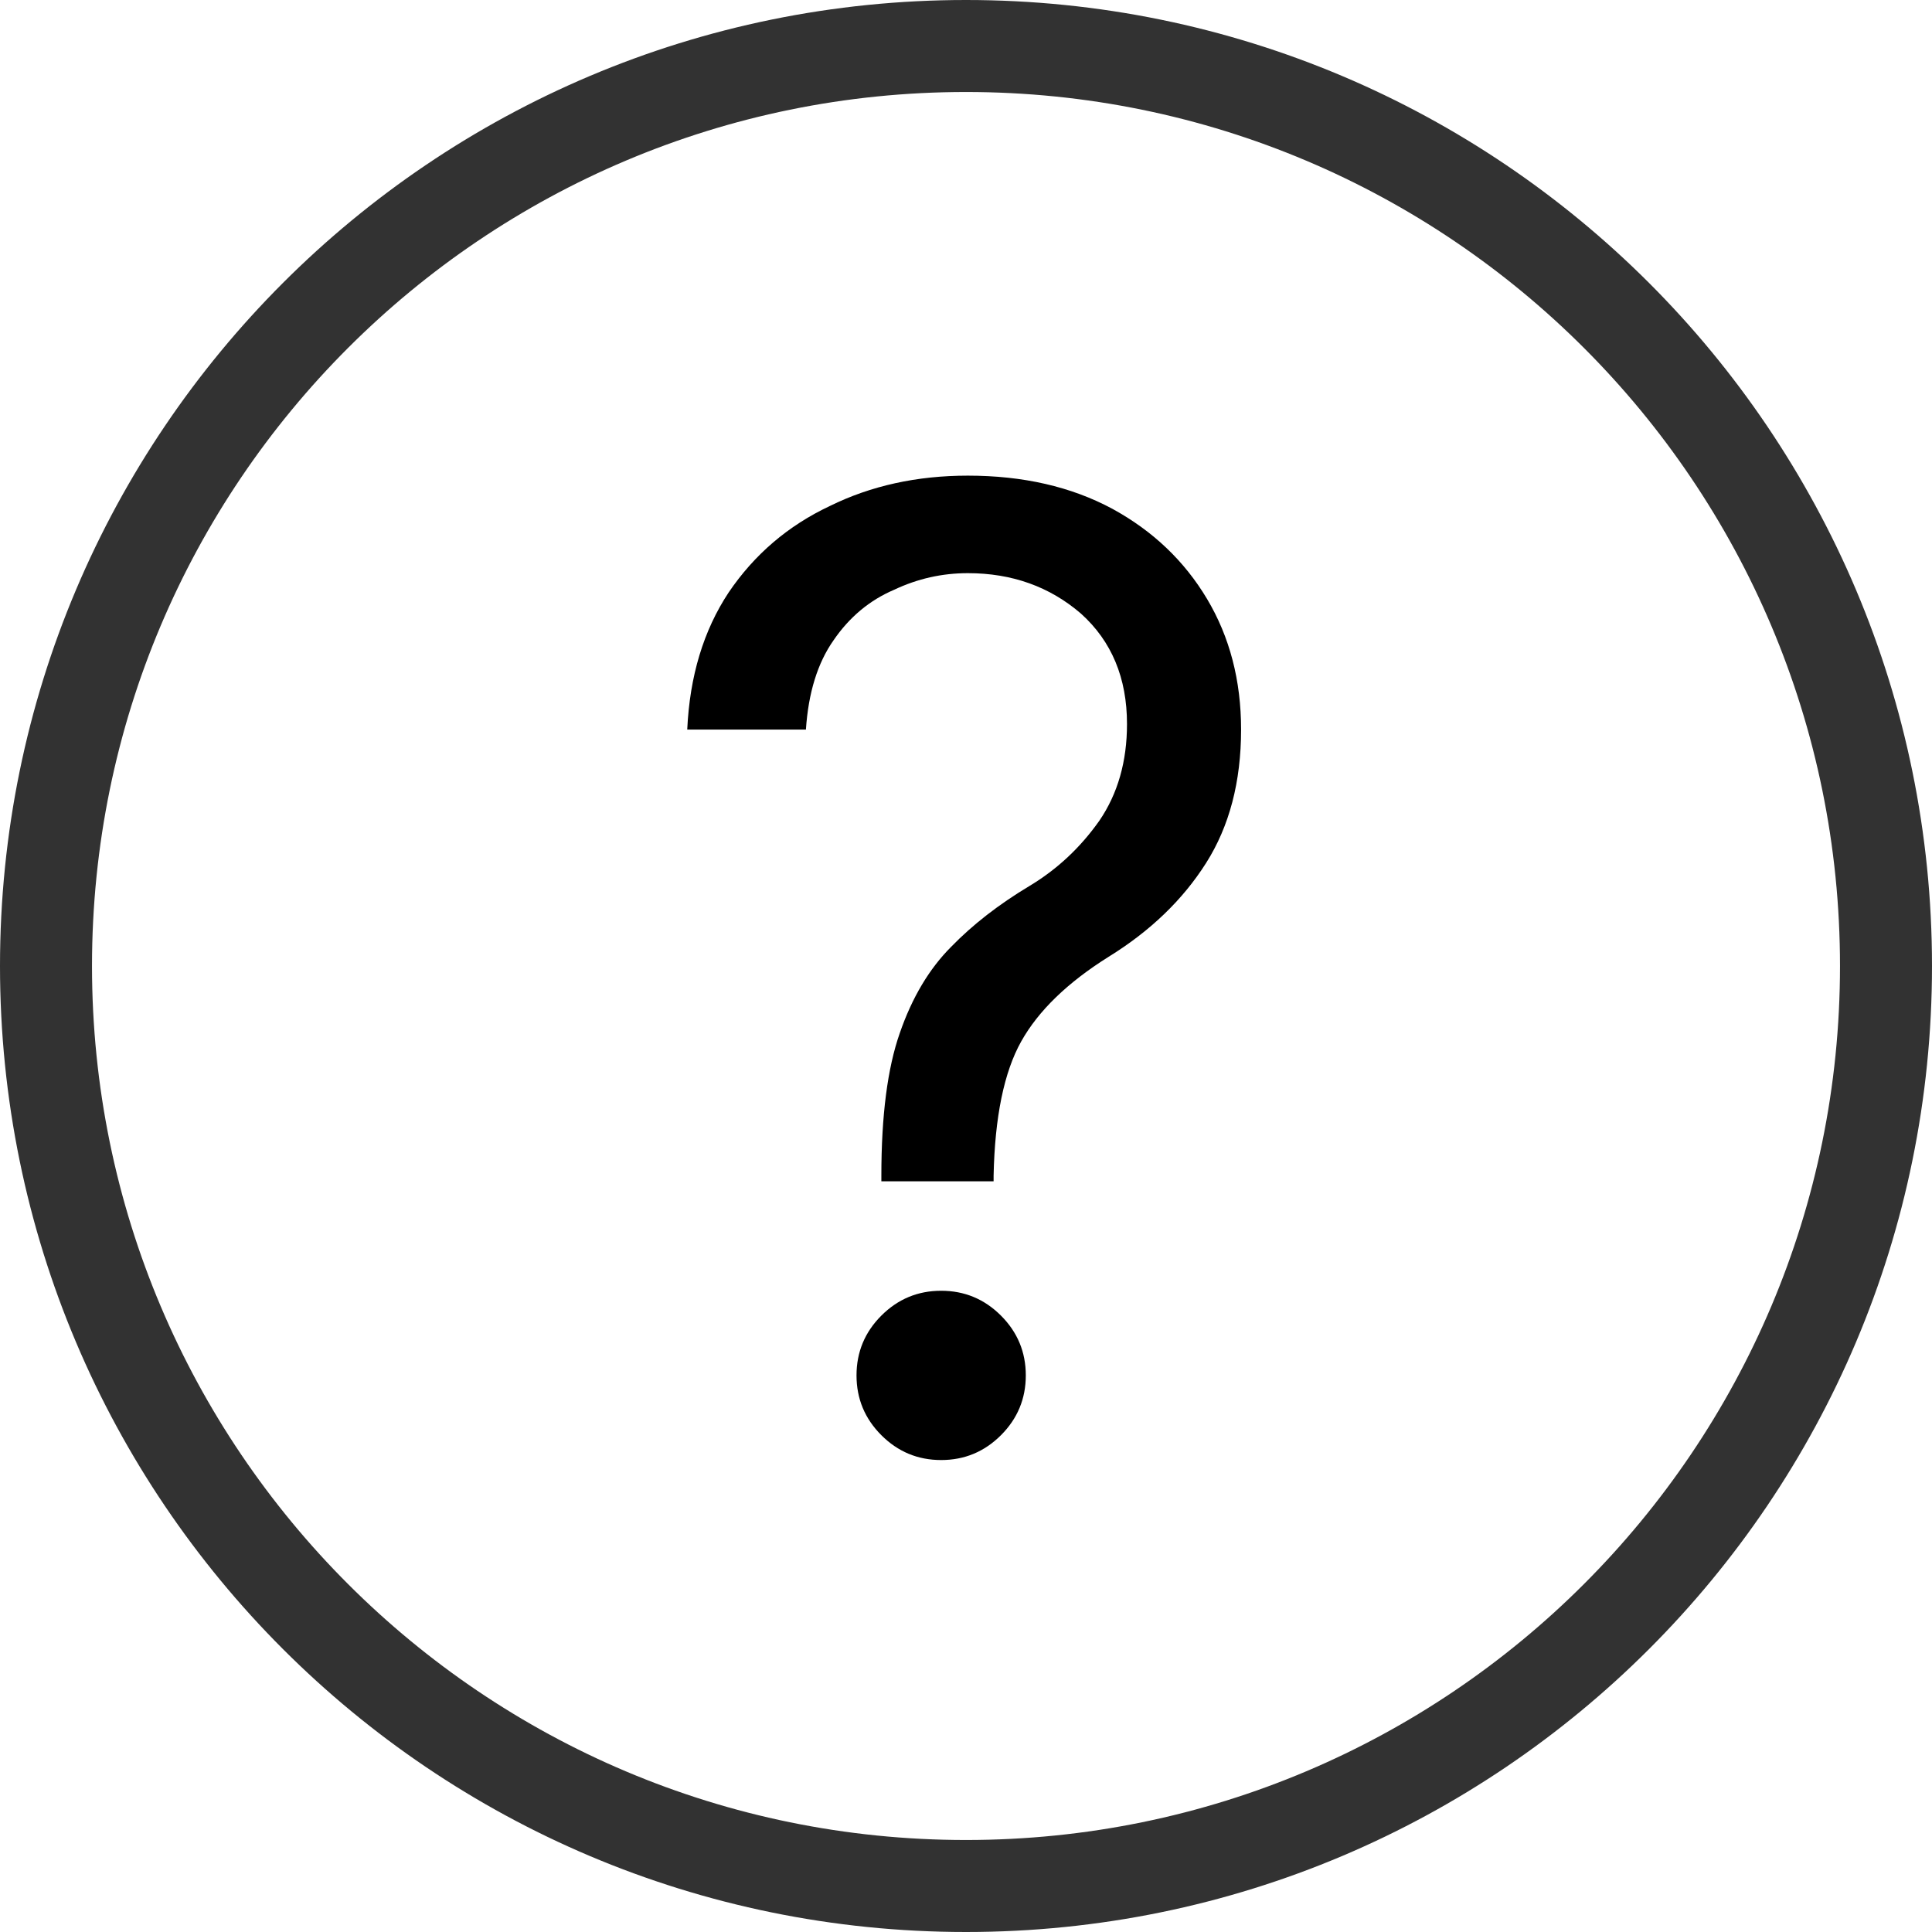
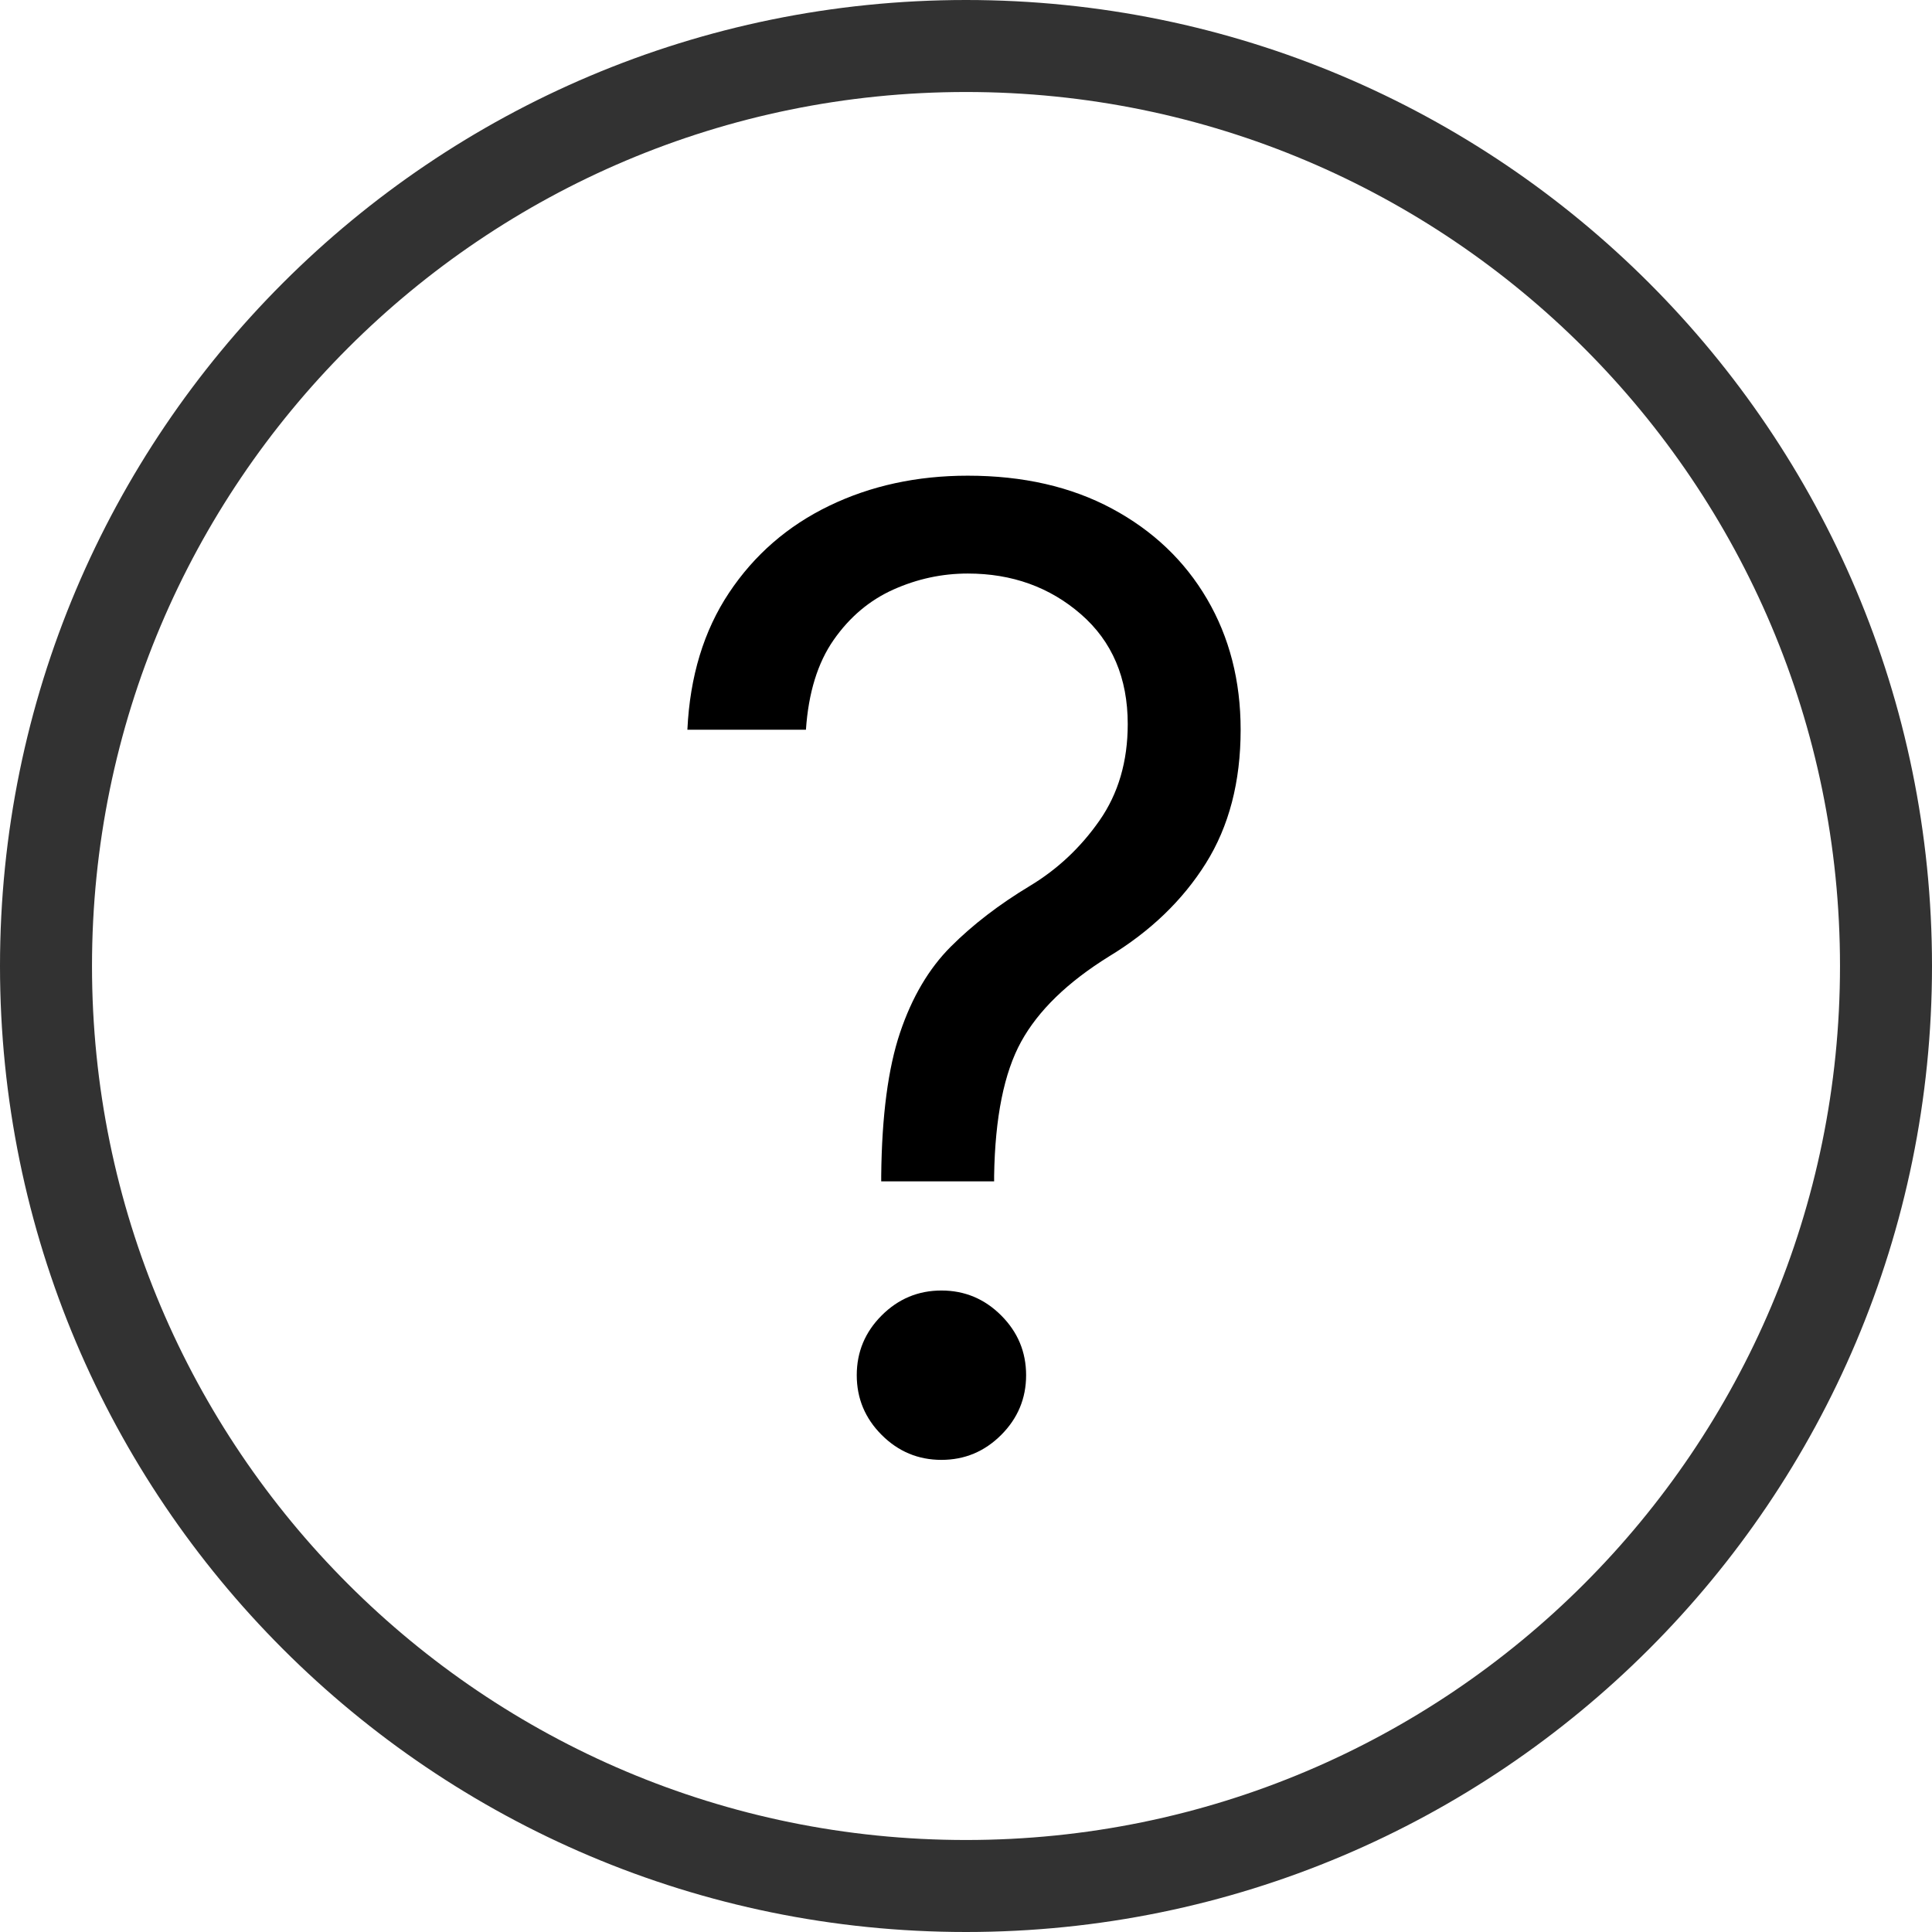
- <svg xmlns="http://www.w3.org/2000/svg" width="210" height="210">
-   <path d="M5 105a100 100 0 1 1 200 0 100 100 0 0 1-200 0Z" fill="none" stroke="#323232" stroke-width="10" />
-   <path d="M95.8 128.4v-.6q0-9.8 2-15.5 2-5.8 5.6-9.4 3.5-3.6 8.5-6.6 4.5-2.7 7.6-7.1 3-4.4 3-10.5 0-7.5-5-12-5.1-4.4-12.3-4.4-4.2 0-8 1.8-4 1.7-6.6 5.5-2.6 3.7-3 9.7H74.7q.4-8.7 4.5-14.9 4.2-6.2 11-9.4 6.7-3.3 15-3.3 9 0 15.7 3.6 6.6 3.6 10.3 9.8 3.7 6.2 3.7 14.2 0 8.5-3.8 14.5T120.5 104q-6.7 4.2-9.5 9.2-2.8 5-3 14.6v.6H95.9Zm6.5 30.3q-3.8 0-6.5-2.7t-2.7-6.5q0-3.8 2.7-6.5t6.5-2.7q3.8 0 6.5 2.7t2.7 6.5q0 3.8-2.7 6.5t-6.5 2.7Z" />
+ <svg xmlns="http://www.w3.org/2000/svg" width="210px" height="210px" viewBox="0 0 210 210" version="1.1">
+   <g id="Group" transform="translate(5 5)">
+     <path d="M0 100C0 44.772 44.772 0 100 0C155.228 0 200 44.772 200 100C200 155.228 155.228 200 100 200C44.772 200 0 155.228 0 100Z" id="Ellipse" fill="none" fill-rule="evenodd" stroke="#323232" stroke-width="10" />
+     <g id="" transform="translate(58 37)">
+       <path d="M32.784 86.409L32.784 85.795Q32.886 76.028 34.83 70.25Q36.773 64.472 40.352 60.892Q43.932 57.312 48.943 54.295Q53.443 51.585 56.511 47.188Q59.58 42.79 59.58 36.705Q59.58 29.188 54.492 24.764Q49.403 20.341 42.193 20.341Q38 20.341 34.114 22.079Q30.227 23.818 27.619 27.551Q25.011 31.284 24.602 37.318L11.716 37.318Q12.125 28.625 16.241 22.438Q20.358 16.25 27.134 12.977Q33.909 9.705 42.193 9.705Q51.193 9.705 57.867 13.284Q64.54 16.864 68.196 23.102Q71.852 29.341 71.852 37.318Q71.852 45.807 68.068 51.841Q64.284 57.875 57.534 61.966Q50.784 66.159 47.997 71.222Q45.21 76.284 45.057 85.795L45.057 86.409L32.784 86.409ZM39.33 116.682Q35.545 116.682 32.835 113.972Q30.125 111.261 30.125 107.477Q30.125 103.693 32.835 100.983Q35.545 98.273 39.33 98.273Q43.114 98.273 45.824 100.983Q48.534 103.693 48.534 107.477Q48.534 111.261 45.824 113.972Q43.114 116.682 39.33 116.682Z" />
+     </g>
+   </g>
</svg>
